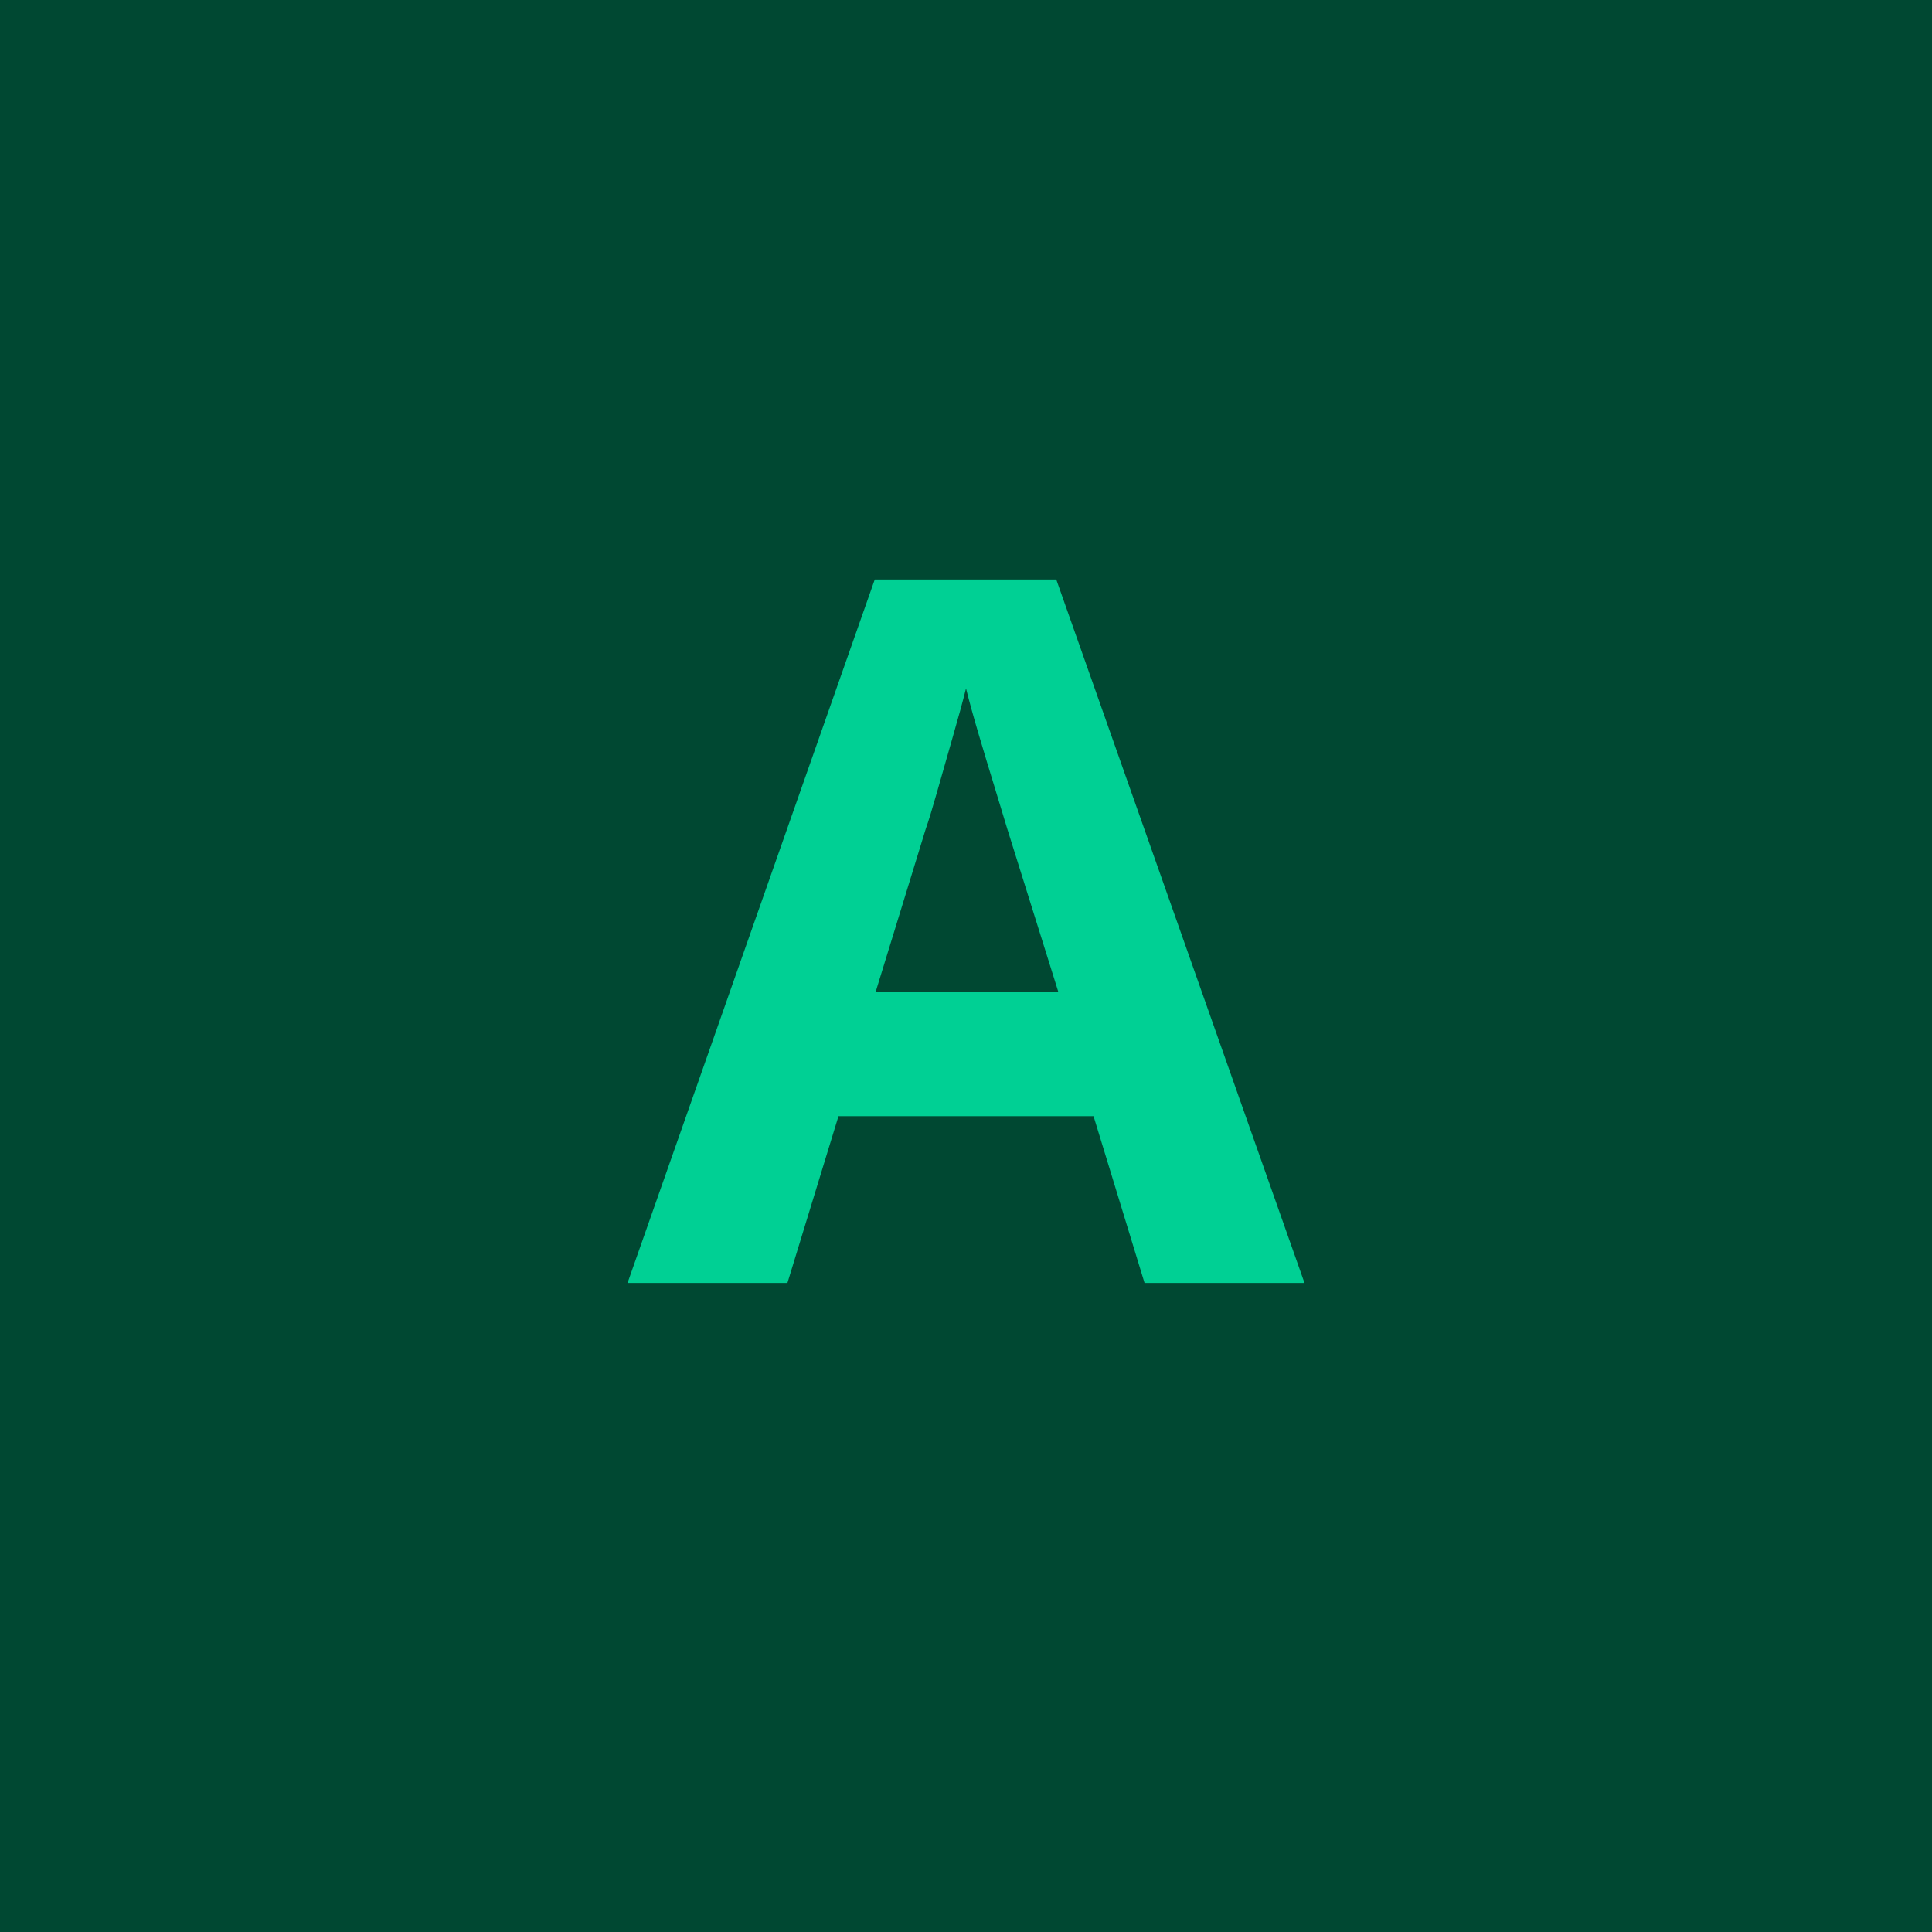
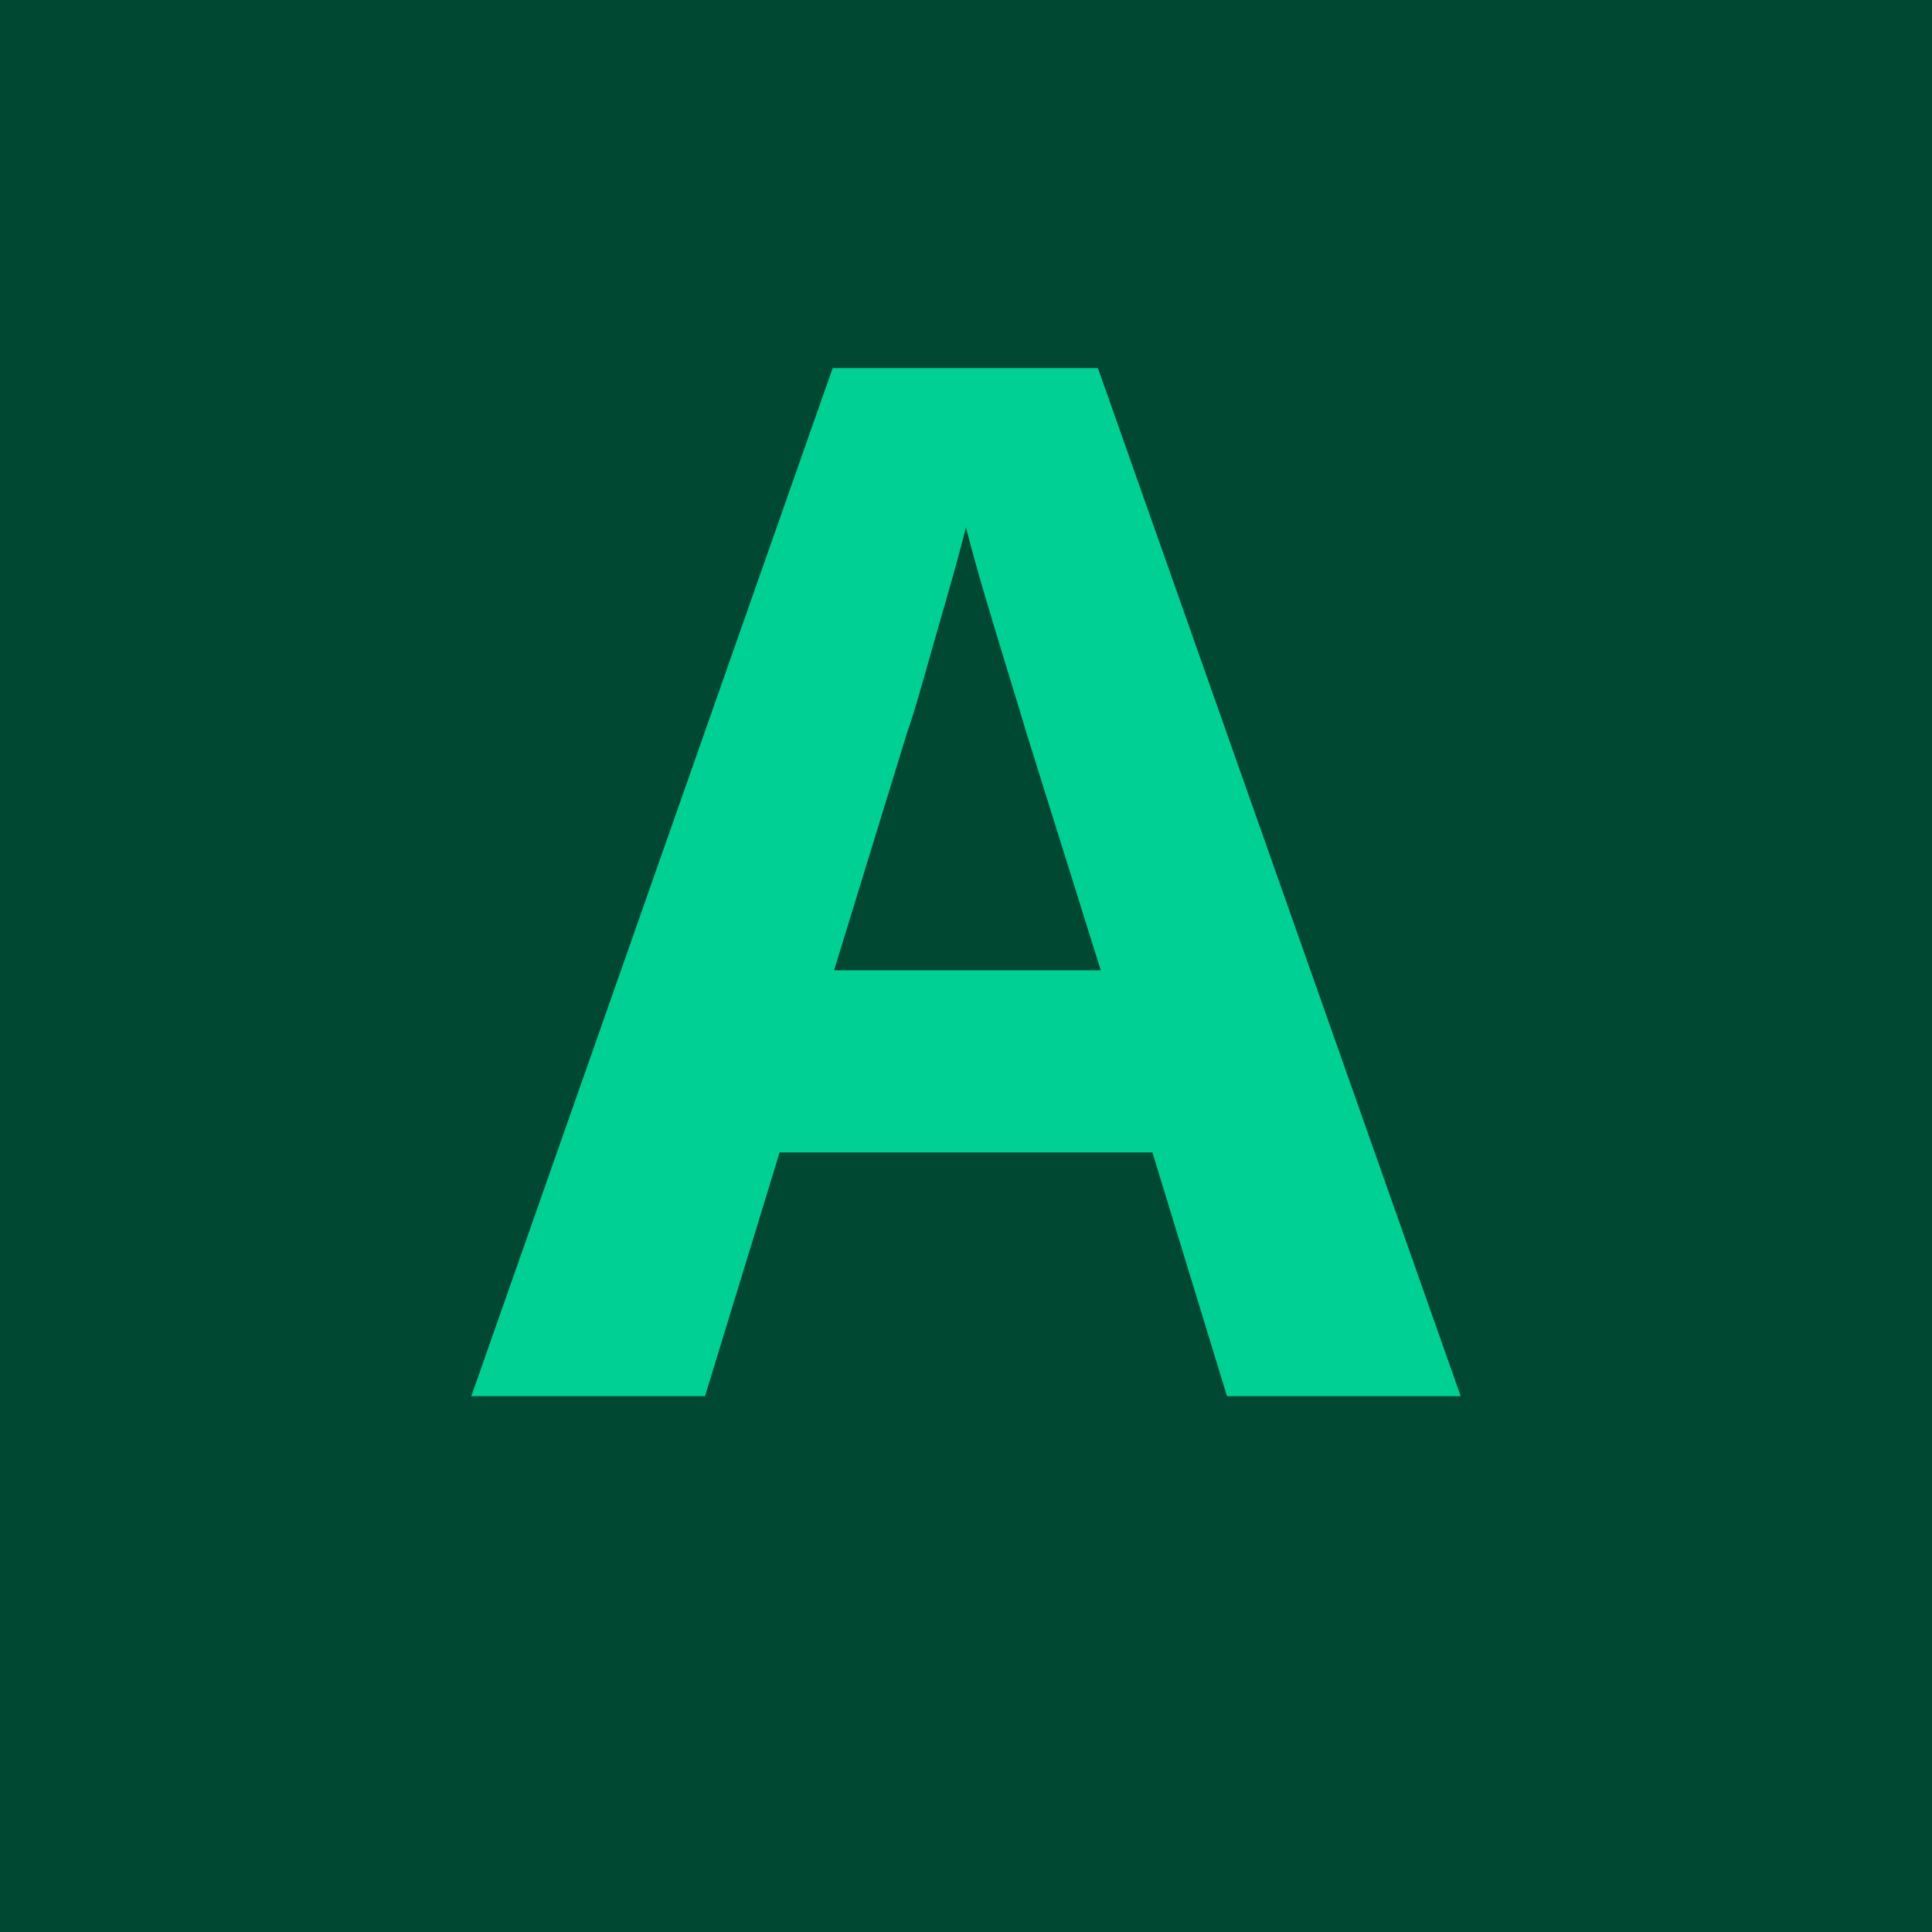
<svg xmlns="http://www.w3.org/2000/svg" viewBox="0 0 512 512" width="512" height="512">
  <rect width="512" height="512" fill="#004832" />
-   <text x="256" y="340" text-anchor="middle" font-family="Poppins, sans-serif" font-weight="700" font-size="260" fill="#00D094">A</text>
+   <text x="256" y="370" text-anchor="middle" font-family="Poppins, sans-serif" font-weight="700" font-size="380" fill="#00D094">A</text>
</svg>
